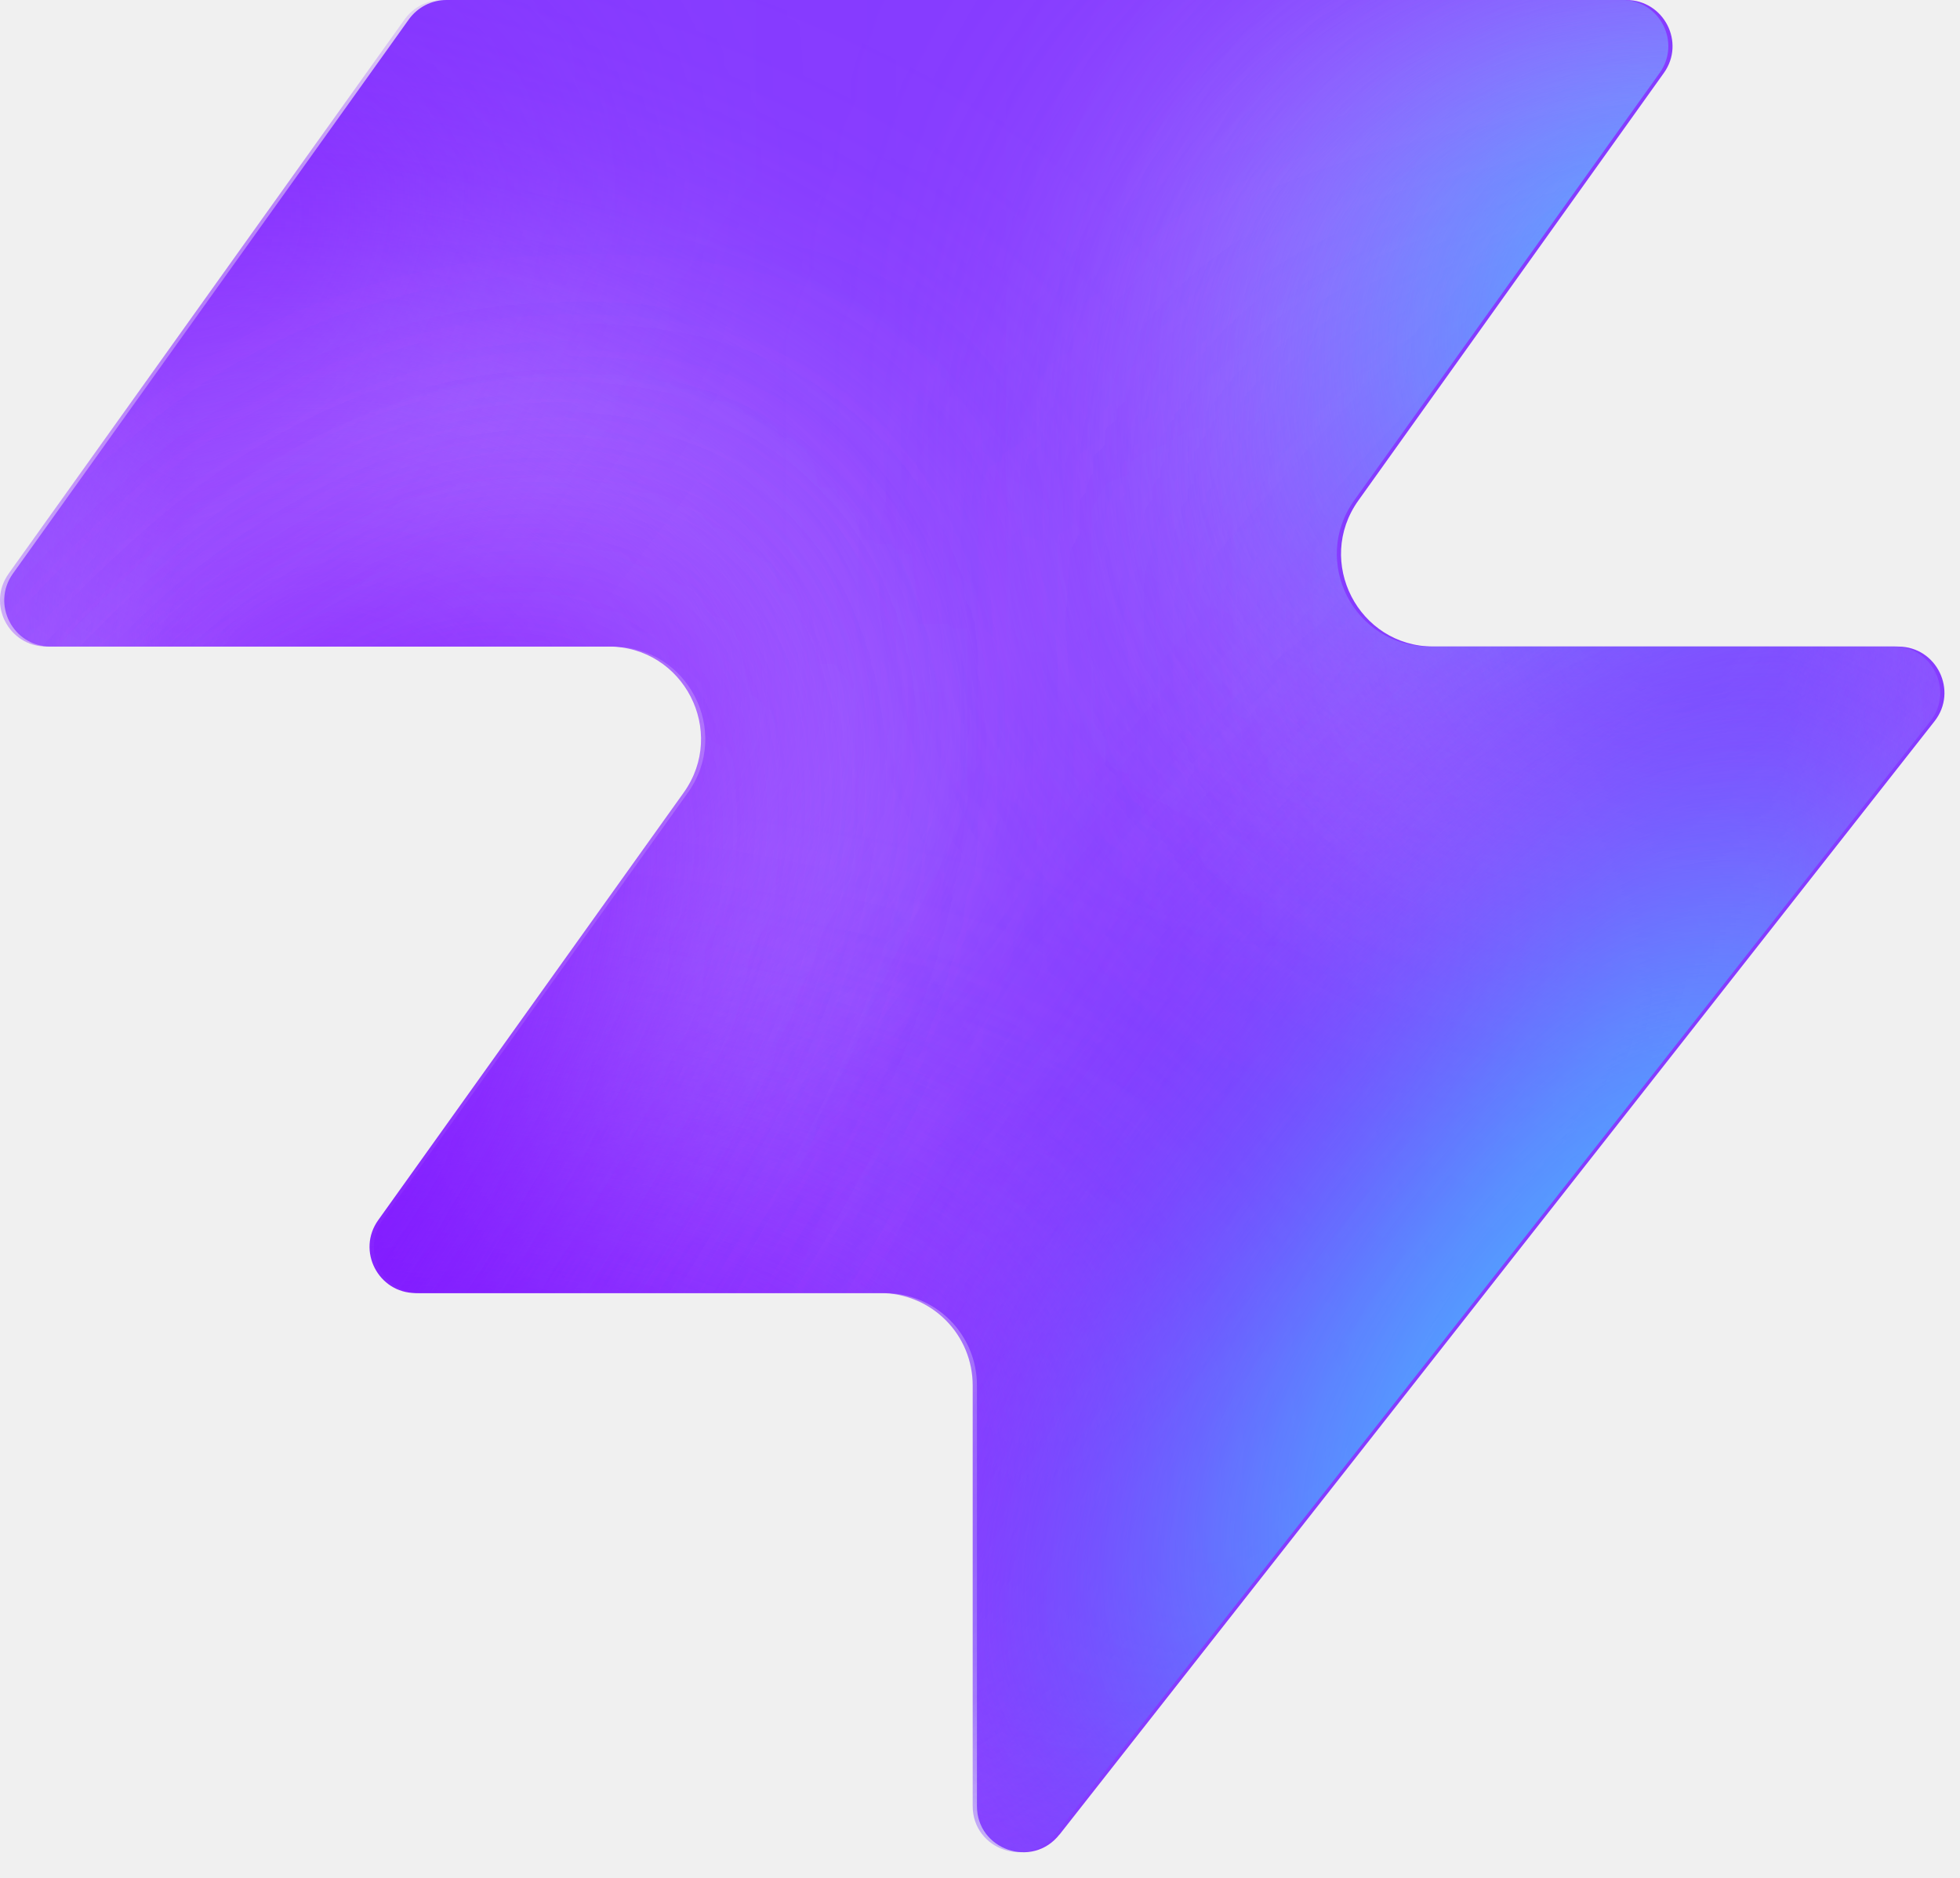
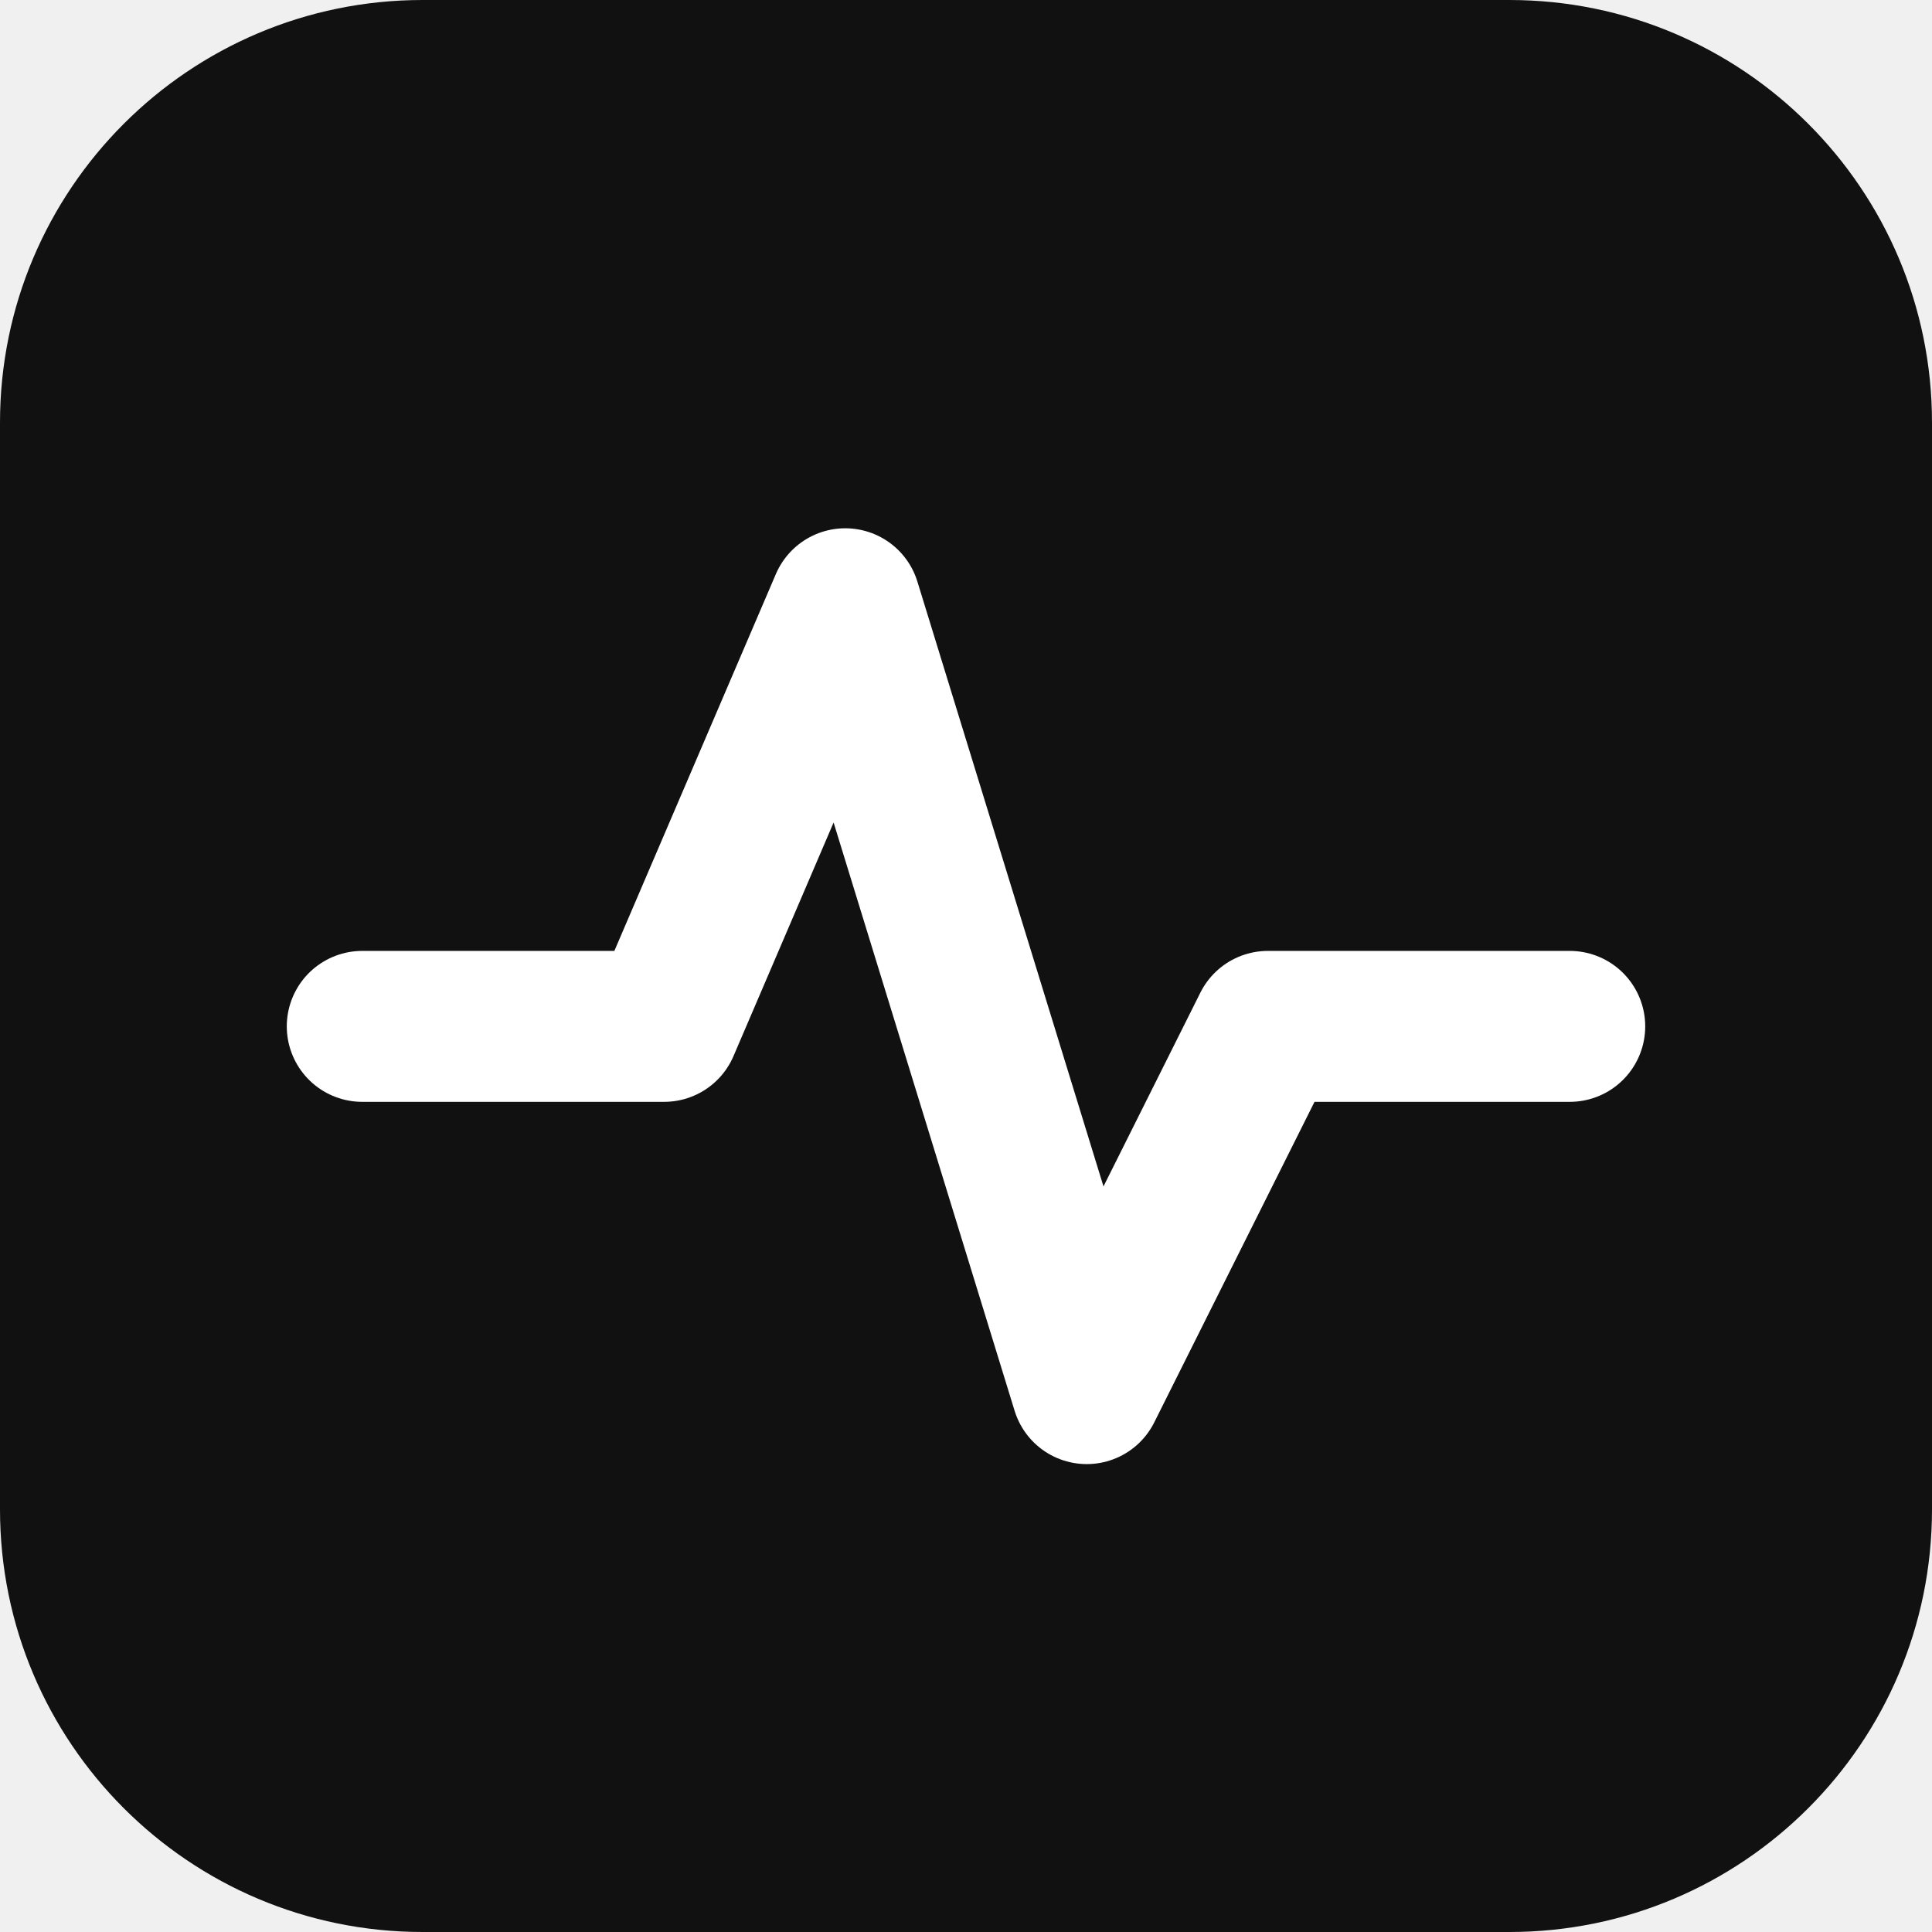
- <svg xmlns="http://www.w3.org/2000/svg" width="48" height="46" fill="none" viewBox="0 0 48 46">
-   <path fill="#863bff" d="M25.946 44.938c-.664.845-2.021.375-2.021-.698V33.937a2.26 2.26 0 0 0-2.262-2.262H10.287c-.92 0-1.456-1.04-.92-1.788l7.48-10.471c1.07-1.497 0-3.578-1.842-3.578H1.237c-.92 0-1.456-1.04-.92-1.788L10.013.474c.214-.297.556-.474.92-.474h28.894c.92 0 1.456 1.04.92 1.788l-7.48 10.471c-1.07 1.498 0 3.579 1.842 3.579h11.377c.943 0 1.473 1.088.89 1.83L25.947 44.94z" style="fill:#863bff;fill:color(display-p3 .525 .23 1);fill-opacity:1" />
-   <mask id="a" width="48" height="46" x="0" y="0" maskUnits="userSpaceOnUse" style="mask-type:alpha">
-     <path fill="#000" d="M25.842 44.938c-.664.844-2.021.375-2.021-.698V33.937a2.26 2.26 0 0 0-2.262-2.262H10.183c-.92 0-1.456-1.04-.92-1.788l7.48-10.471c1.07-1.498 0-3.579-1.842-3.579H1.133c-.92 0-1.456-1.04-.92-1.787L9.91.473c.214-.297.556-.474.92-.474h28.894c.92 0 1.456 1.04.92 1.788l-7.48 10.471c-1.07 1.498 0 3.578 1.842 3.578h11.377c.943 0 1.473 1.088.89 1.832L25.843 44.94z" style="fill:#000;fill-opacity:1" />
-   </mask>
-   <g mask="url(#a)">
-     <g filter="url(#b)">
-       <ellipse cx="5.508" cy="14.704" fill="#ede6ff" rx="5.508" ry="14.704" style="fill:#ede6ff;fill:color(display-p3 .927 .903 1);fill-opacity:1" transform="matrix(.00324 1 1 -.00324 -4.47 31.516)" />
-     </g>
-     <g filter="url(#c)">
-       <ellipse cx="10.399" cy="29.851" fill="#ede6ff" rx="10.399" ry="29.851" style="fill:#ede6ff;fill:color(display-p3 .927 .903 1);fill-opacity:1" transform="matrix(.00324 1 1 -.00324 -39.328 7.883)" />
-     </g>
-     <g filter="url(#d)">
-       <ellipse cx="5.508" cy="30.487" fill="#7e14ff" rx="5.508" ry="30.487" style="fill:#7e14ff;fill:color(display-p3 .492 .077 1);fill-opacity:1" transform="rotate(89.814 -25.913 -14.639)scale(1 -1)" />
-     </g>
-     <g filter="url(#e)">
-       <ellipse cx="5.508" cy="30.599" fill="#7e14ff" rx="5.508" ry="30.599" style="fill:#7e14ff;fill:color(display-p3 .492 .077 1);fill-opacity:1" transform="rotate(89.814 -32.644 -3.334)scale(1 -1)" />
-     </g>
-     <g filter="url(#f)">
-       <ellipse cx="5.508" cy="30.599" fill="#7e14ff" rx="5.508" ry="30.599" style="fill:#7e14ff;fill:color(display-p3 .492 .077 1);fill-opacity:1" transform="matrix(.00324 1 1 -.00324 -34.34 30.47)" />
-     </g>
-     <g filter="url(#g)">
-       <ellipse cx="14.072" cy="22.078" fill="#ede6ff" rx="14.072" ry="22.078" style="fill:#ede6ff;fill:color(display-p3 .927 .903 1);fill-opacity:1" transform="rotate(93.35 24.506 48.493)scale(-1 1)" />
-     </g>
-     <g filter="url(#h)">
-       <ellipse cx="3.47" cy="21.501" fill="#7e14ff" rx="3.47" ry="21.501" style="fill:#7e14ff;fill:color(display-p3 .492 .077 1);fill-opacity:1" transform="rotate(89.009 28.708 47.59)scale(-1 1)" />
-     </g>
-     <g filter="url(#i)">
-       <ellipse cx="3.47" cy="21.501" fill="#7e14ff" rx="3.47" ry="21.501" style="fill:#7e14ff;fill:color(display-p3 .492 .077 1);fill-opacity:1" transform="rotate(89.009 28.708 47.59)scale(-1 1)" />
-     </g>
-     <g filter="url(#j)">
-       <ellipse cx=".387" cy="8.972" fill="#7e14ff" rx="4.407" ry="29.108" style="fill:#7e14ff;fill:color(display-p3 .492 .077 1);fill-opacity:1" transform="rotate(39.51 .387 8.972)" />
-     </g>
-     <g filter="url(#k)">
-       <ellipse cx="47.523" cy="-6.092" fill="#7e14ff" rx="4.407" ry="29.108" style="fill:#7e14ff;fill:color(display-p3 .492 .077 1);fill-opacity:1" transform="rotate(37.892 47.523 -6.092)" />
-     </g>
-     <g filter="url(#l)">
-       <ellipse cx="41.412" cy="6.333" fill="#47bfff" rx="5.971" ry="9.665" style="fill:#47bfff;fill:color(display-p3 .28 .748 1);fill-opacity:1" transform="rotate(37.892 41.412 6.333)" />
-     </g>
-     <g filter="url(#m)">
-       <ellipse cx="-1.879" cy="38.332" fill="#7e14ff" rx="4.407" ry="29.108" style="fill:#7e14ff;fill:color(display-p3 .492 .077 1);fill-opacity:1" transform="rotate(37.892 -1.88 38.332)" />
-     </g>
-     <g filter="url(#n)">
-       <ellipse cx="-1.879" cy="38.332" fill="#7e14ff" rx="4.407" ry="29.108" style="fill:#7e14ff;fill:color(display-p3 .492 .077 1);fill-opacity:1" transform="rotate(37.892 -1.88 38.332)" />
-     </g>
-     <g filter="url(#o)">
-       <ellipse cx="35.651" cy="29.907" fill="#7e14ff" rx="4.407" ry="29.108" style="fill:#7e14ff;fill:color(display-p3 .492 .077 1);fill-opacity:1" transform="rotate(37.892 35.651 29.907)" />
-     </g>
-     <g filter="url(#p)">
-       <ellipse cx="38.418" cy="32.4" fill="#47bfff" rx="5.971" ry="15.297" style="fill:#47bfff;fill:color(display-p3 .28 .748 1);fill-opacity:1" transform="rotate(37.892 38.418 32.4)" />
-     </g>
-   </g>
-   <defs>
-     <filter id="b" width="60.045" height="41.654" x="-19.77" y="16.149" color-interpolation-filters="sRGB" filterUnits="userSpaceOnUse">
-       <feFlood flood-opacity="0" result="BackgroundImageFix" />
-       <feBlend in="SourceGraphic" in2="BackgroundImageFix" result="shape" />
-       <feGaussianBlur result="effect1_foregroundBlur_2002_17158" stdDeviation="7.659" />
-     </filter>
-     <filter id="c" width="90.34" height="51.437" x="-54.613" y="-7.533" color-interpolation-filters="sRGB" filterUnits="userSpaceOnUse">
-       <feFlood flood-opacity="0" result="BackgroundImageFix" />
-       <feBlend in="SourceGraphic" in2="BackgroundImageFix" result="shape" />
-       <feGaussianBlur result="effect1_foregroundBlur_2002_17158" stdDeviation="7.659" />
-     </filter>
-     <filter id="d" width="79.355" height="29.4" x="-49.64" y="2.03" color-interpolation-filters="sRGB" filterUnits="userSpaceOnUse">
-       <feFlood flood-opacity="0" result="BackgroundImageFix" />
-       <feBlend in="SourceGraphic" in2="BackgroundImageFix" result="shape" />
-       <feGaussianBlur result="effect1_foregroundBlur_2002_17158" stdDeviation="4.596" />
-     </filter>
-     <filter id="e" width="79.579" height="29.4" x="-45.045" y="20.029" color-interpolation-filters="sRGB" filterUnits="userSpaceOnUse">
-       <feFlood flood-opacity="0" result="BackgroundImageFix" />
-       <feBlend in="SourceGraphic" in2="BackgroundImageFix" result="shape" />
-       <feGaussianBlur result="effect1_foregroundBlur_2002_17158" stdDeviation="4.596" />
-     </filter>
-     <filter id="f" width="79.579" height="29.4" x="-43.513" y="21.178" color-interpolation-filters="sRGB" filterUnits="userSpaceOnUse">
-       <feFlood flood-opacity="0" result="BackgroundImageFix" />
-       <feBlend in="SourceGraphic" in2="BackgroundImageFix" result="shape" />
-       <feGaussianBlur result="effect1_foregroundBlur_2002_17158" stdDeviation="4.596" />
-     </filter>
-     <filter id="g" width="74.749" height="58.852" x="15.756" y="-17.901" color-interpolation-filters="sRGB" filterUnits="userSpaceOnUse">
-       <feFlood flood-opacity="0" result="BackgroundImageFix" />
-       <feBlend in="SourceGraphic" in2="BackgroundImageFix" result="shape" />
-       <feGaussianBlur result="effect1_foregroundBlur_2002_17158" stdDeviation="7.659" />
-     </filter>
-     <filter id="h" width="61.377" height="25.362" x="23.548" y="2.284" color-interpolation-filters="sRGB" filterUnits="userSpaceOnUse">
-       <feFlood flood-opacity="0" result="BackgroundImageFix" />
-       <feBlend in="SourceGraphic" in2="BackgroundImageFix" result="shape" />
-       <feGaussianBlur result="effect1_foregroundBlur_2002_17158" stdDeviation="4.596" />
-     </filter>
-     <filter id="i" width="61.377" height="25.362" x="23.548" y="2.284" color-interpolation-filters="sRGB" filterUnits="userSpaceOnUse">
-       <feFlood flood-opacity="0" result="BackgroundImageFix" />
-       <feBlend in="SourceGraphic" in2="BackgroundImageFix" result="shape" />
-       <feGaussianBlur result="effect1_foregroundBlur_2002_17158" stdDeviation="4.596" />
-     </filter>
-     <filter id="j" width="56.045" height="63.649" x="-27.636" y="-22.853" color-interpolation-filters="sRGB" filterUnits="userSpaceOnUse">
-       <feFlood flood-opacity="0" result="BackgroundImageFix" />
-       <feBlend in="SourceGraphic" in2="BackgroundImageFix" result="shape" />
-       <feGaussianBlur result="effect1_foregroundBlur_2002_17158" stdDeviation="4.596" />
-     </filter>
-     <filter id="k" width="54.814" height="64.646" x="20.116" y="-38.415" color-interpolation-filters="sRGB" filterUnits="userSpaceOnUse">
-       <feFlood flood-opacity="0" result="BackgroundImageFix" />
-       <feBlend in="SourceGraphic" in2="BackgroundImageFix" result="shape" />
-       <feGaussianBlur result="effect1_foregroundBlur_2002_17158" stdDeviation="4.596" />
-     </filter>
-     <filter id="l" width="33.541" height="35.313" x="24.641" y="-11.323" color-interpolation-filters="sRGB" filterUnits="userSpaceOnUse">
-       <feFlood flood-opacity="0" result="BackgroundImageFix" />
-       <feBlend in="SourceGraphic" in2="BackgroundImageFix" result="shape" />
-       <feGaussianBlur result="effect1_foregroundBlur_2002_17158" stdDeviation="4.596" />
-     </filter>
-     <filter id="m" width="54.814" height="64.646" x="-29.286" y="6.009" color-interpolation-filters="sRGB" filterUnits="userSpaceOnUse">
-       <feFlood flood-opacity="0" result="BackgroundImageFix" />
-       <feBlend in="SourceGraphic" in2="BackgroundImageFix" result="shape" />
-       <feGaussianBlur result="effect1_foregroundBlur_2002_17158" stdDeviation="4.596" />
-     </filter>
-     <filter id="n" width="54.814" height="64.646" x="-29.286" y="6.009" color-interpolation-filters="sRGB" filterUnits="userSpaceOnUse">
-       <feFlood flood-opacity="0" result="BackgroundImageFix" />
-       <feBlend in="SourceGraphic" in2="BackgroundImageFix" result="shape" />
-       <feGaussianBlur result="effect1_foregroundBlur_2002_17158" stdDeviation="4.596" />
-     </filter>
-     <filter id="o" width="54.814" height="64.646" x="8.244" y="-2.416" color-interpolation-filters="sRGB" filterUnits="userSpaceOnUse">
-       <feFlood flood-opacity="0" result="BackgroundImageFix" />
-       <feBlend in="SourceGraphic" in2="BackgroundImageFix" result="shape" />
-       <feGaussianBlur result="effect1_foregroundBlur_2002_17158" stdDeviation="4.596" />
-     </filter>
-     <filter id="p" width="39.409" height="43.623" x="18.713" y="10.588" color-interpolation-filters="sRGB" filterUnits="userSpaceOnUse">
-       <feFlood flood-opacity="0" result="BackgroundImageFix" />
-       <feBlend in="SourceGraphic" in2="BackgroundImageFix" result="shape" />
-       <feGaussianBlur result="effect1_foregroundBlur_2002_17158" stdDeviation="4.596" />
-     </filter>
-   </defs>
+ <svg xmlns="http://www.w3.org/2000/svg" viewBox="0 0 32 32">
+   <rect width="32" height="32" rx="7" fill="#111111" />
+   <path d="M6 17h5l3-7 4 13 3-6h5" fill="none" stroke="#fff" stroke-width="2.5" stroke-linecap="round" stroke-linejoin="round" />
</svg>
